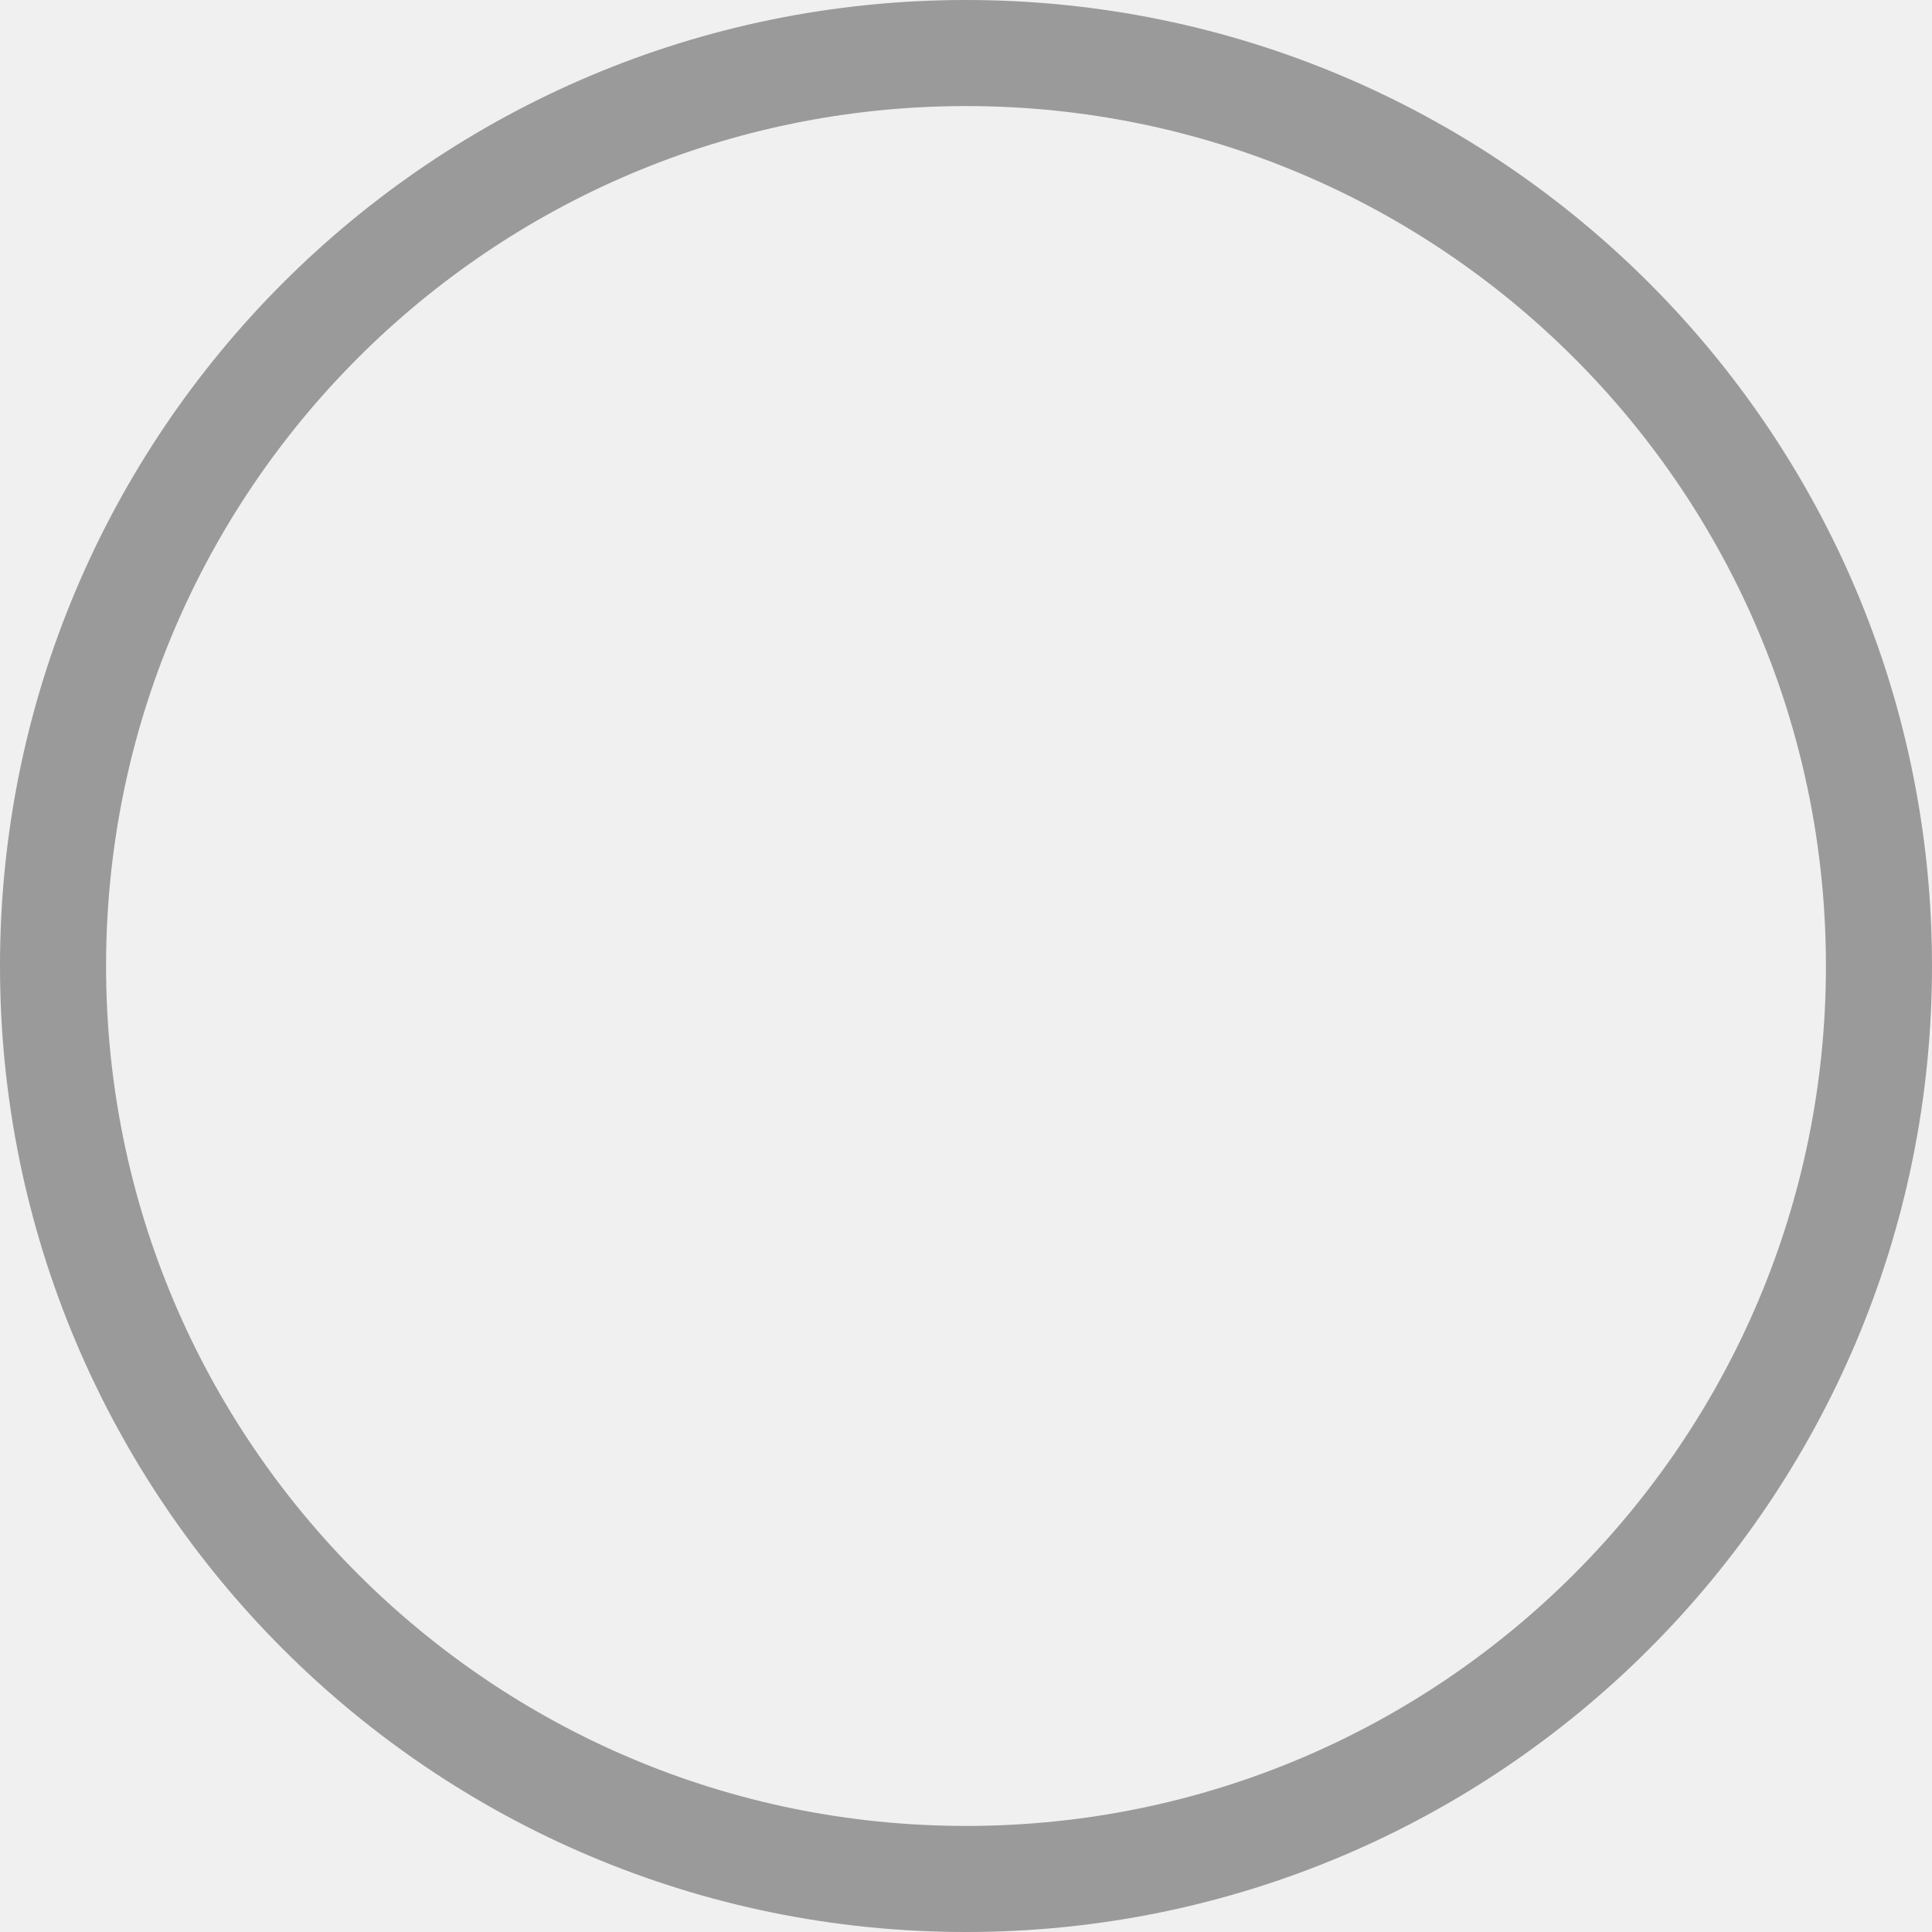
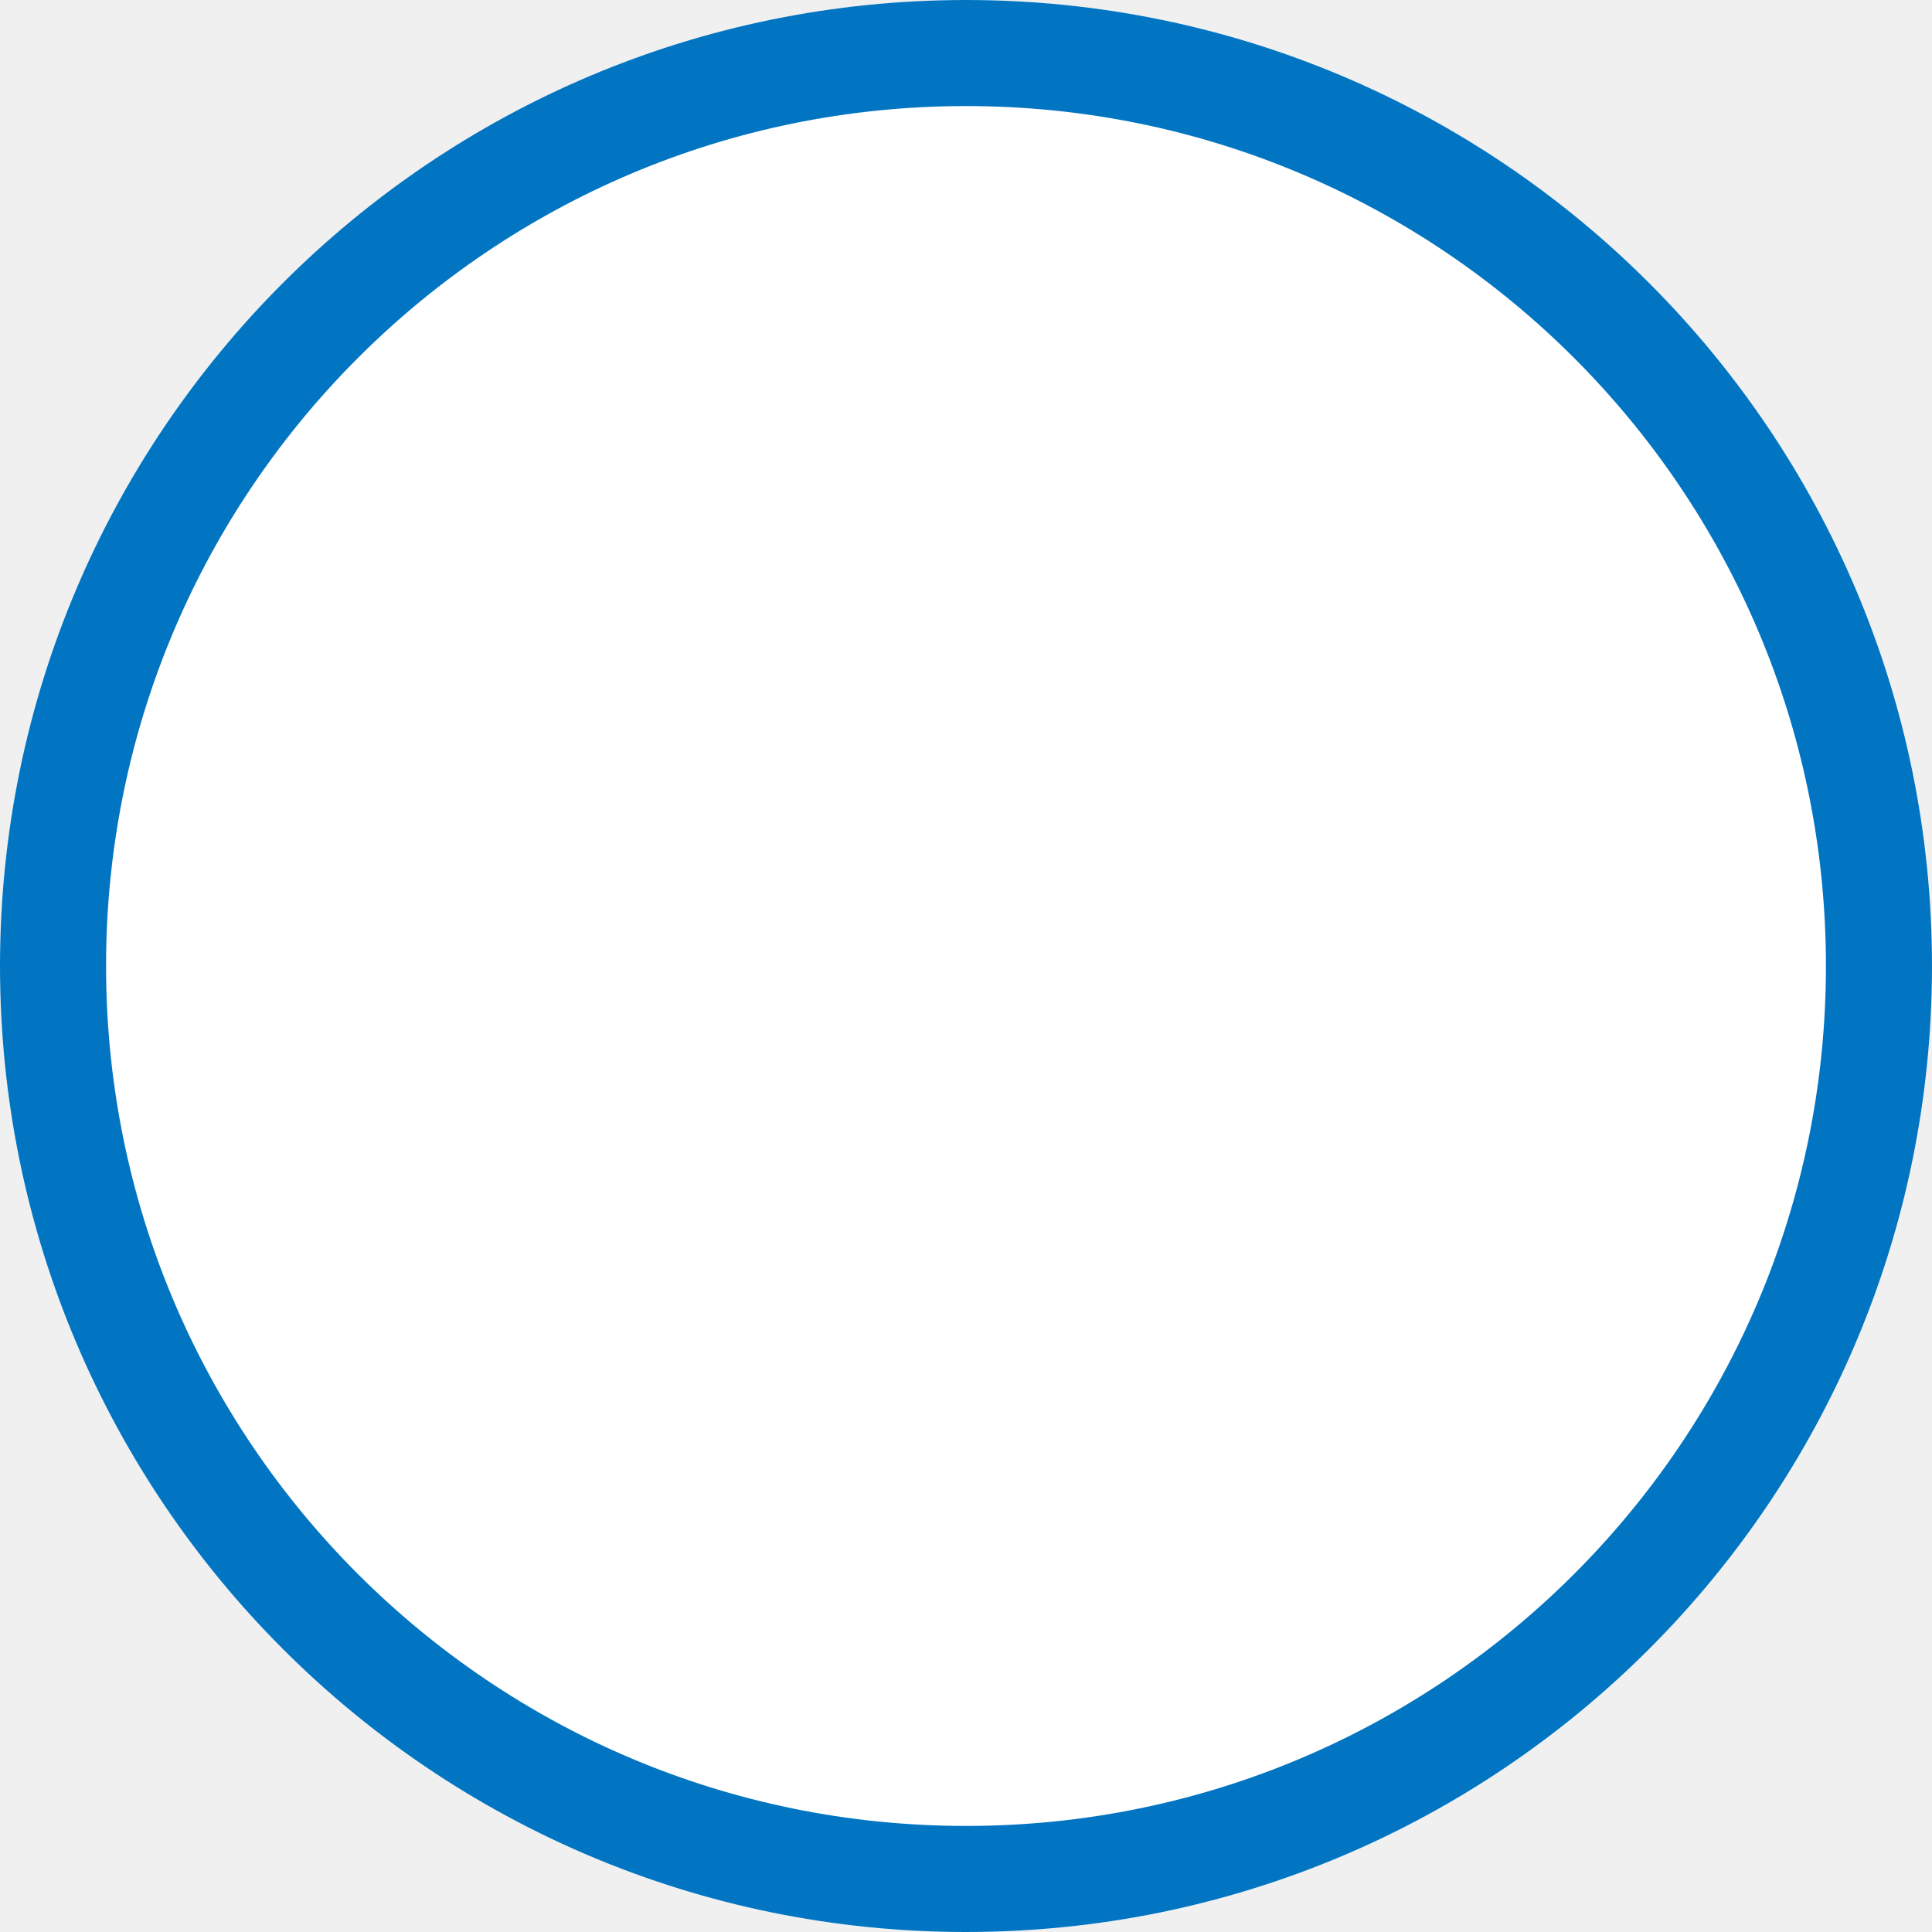
<svg xmlns="http://www.w3.org/2000/svg" height="36.43" viewBox="0 0 36.43 36.43" width="36.43">
-   <g fill="transparent" opacity=".99" stroke="#999" stroke-width="2">
+   <g fill="white" opacity=".99" stroke="#0074c2" stroke-width="2">
    <circle cx="18.215" cy="18.215" r="18.215" stroke="none" />
    <circle cx="18.215" cy="18.215" fill="none" r="17.215" />
  </g>
</svg>
